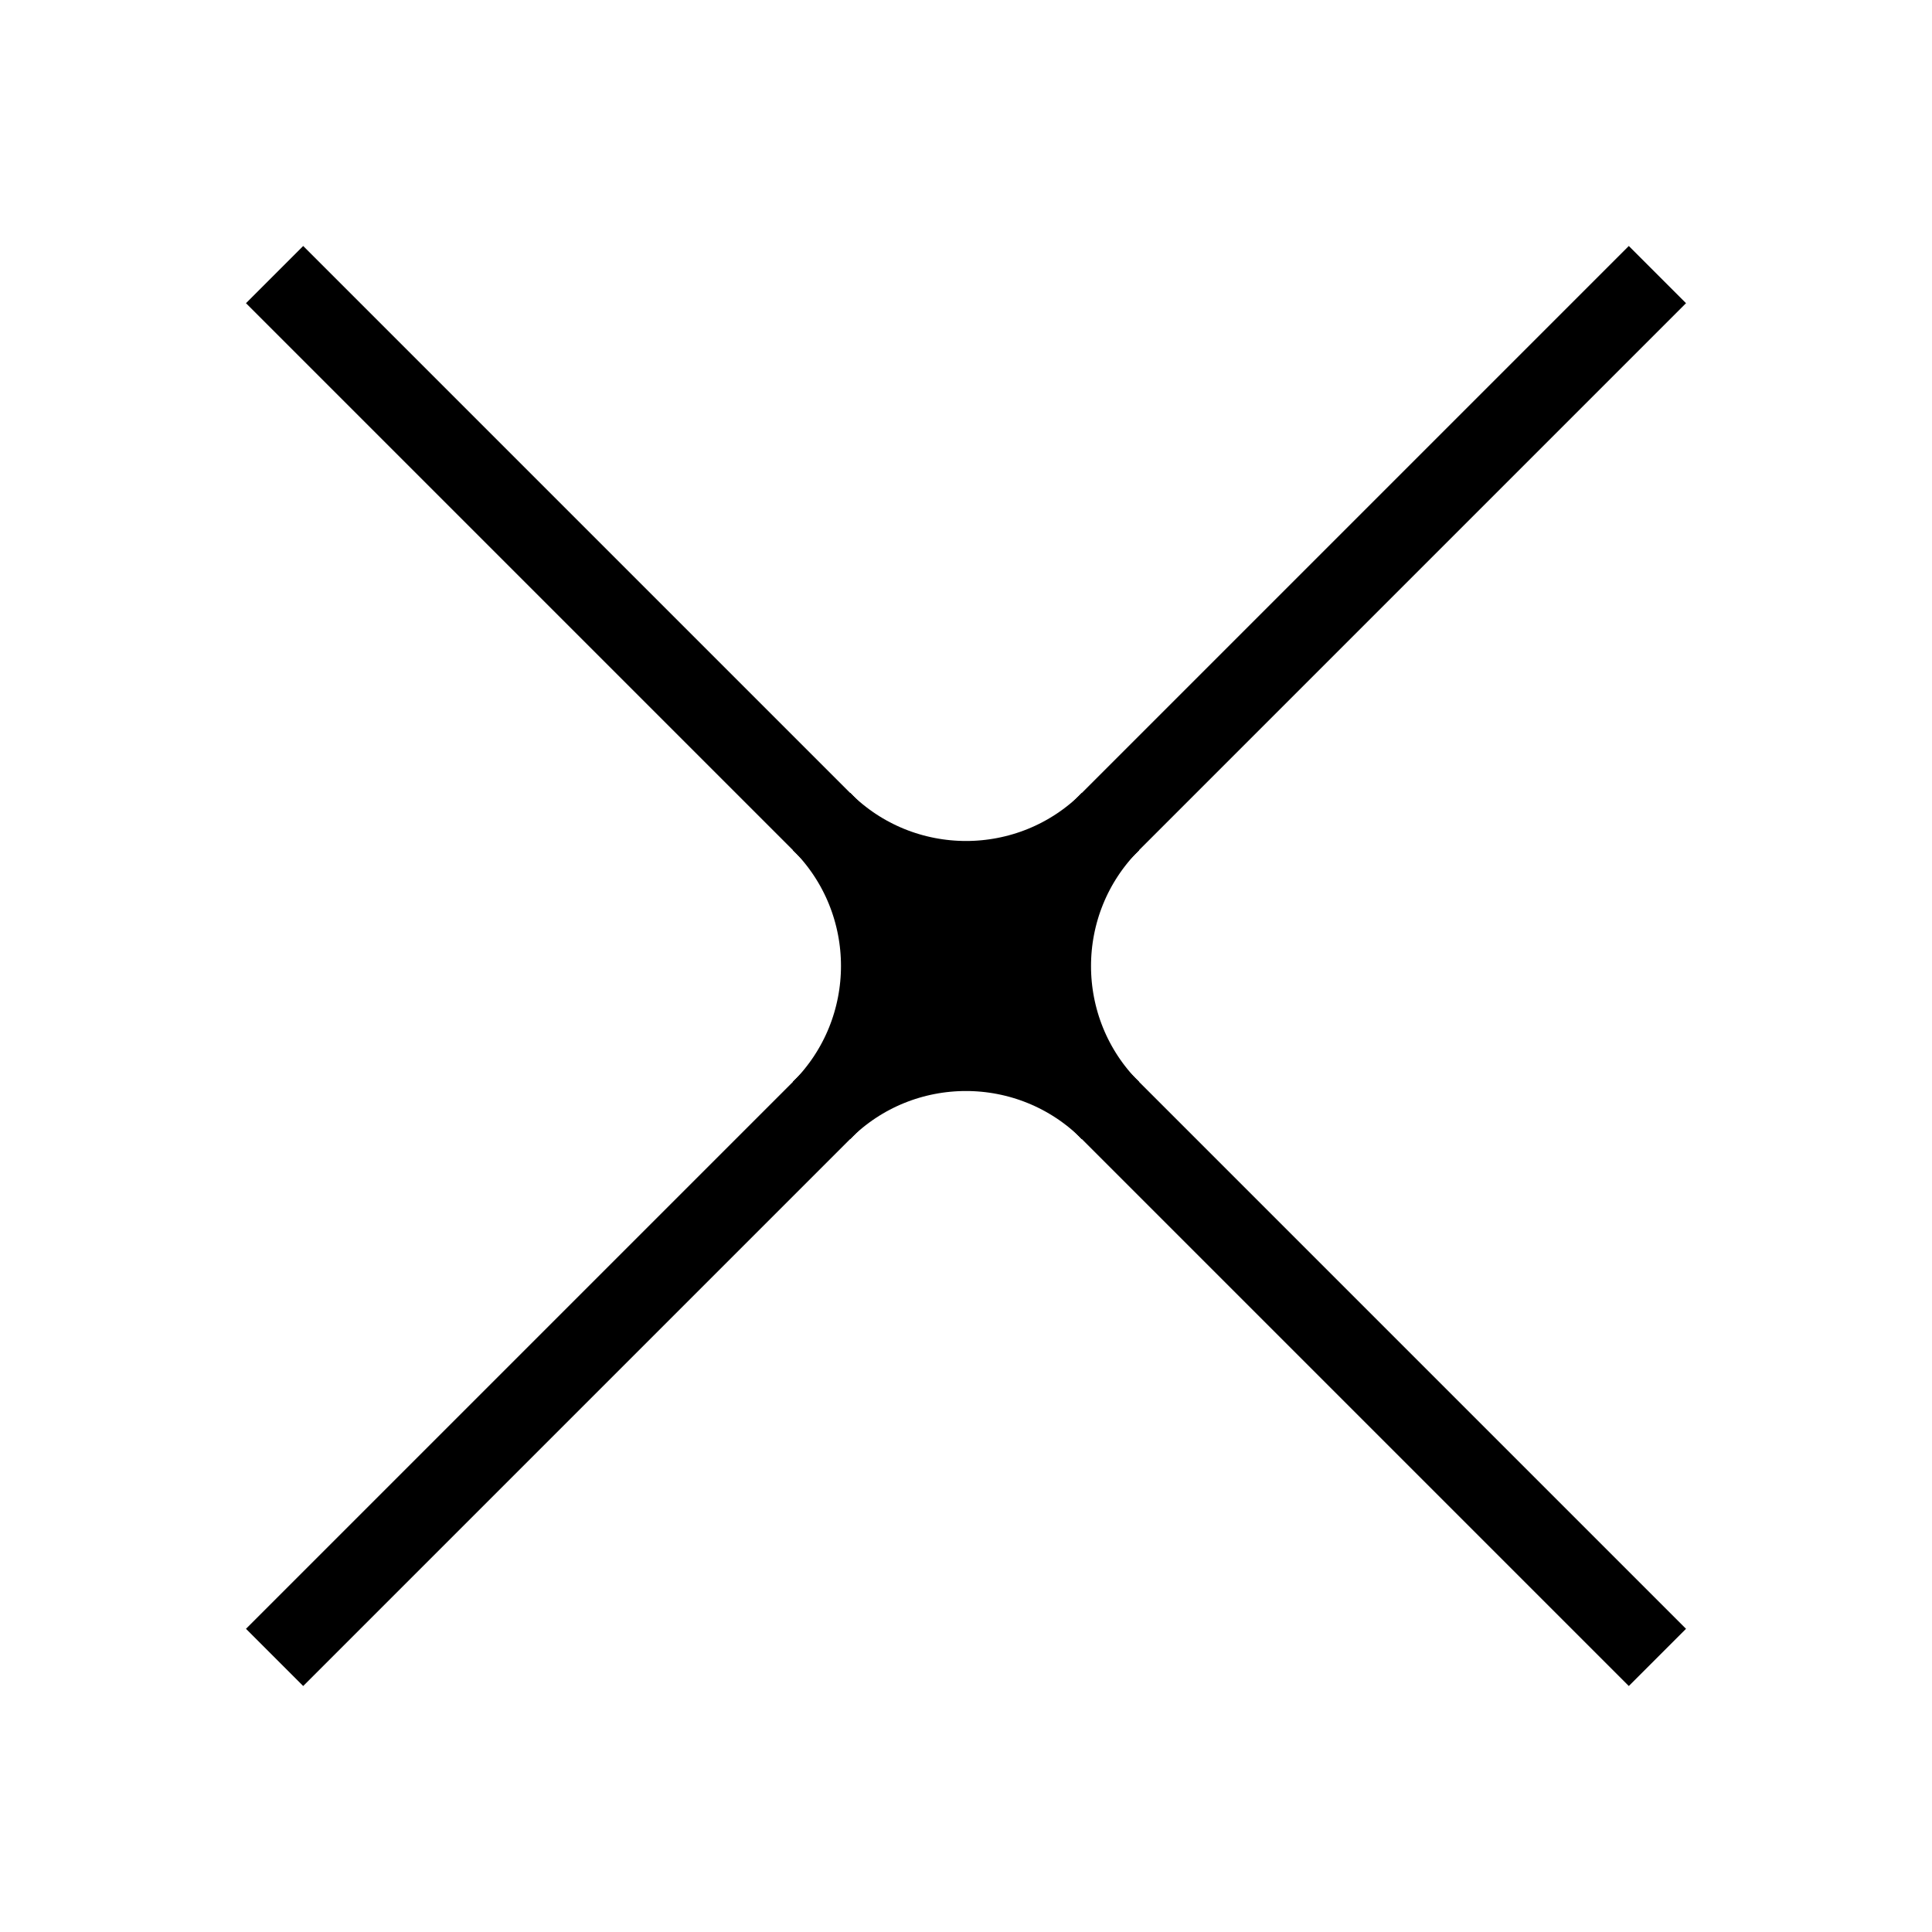
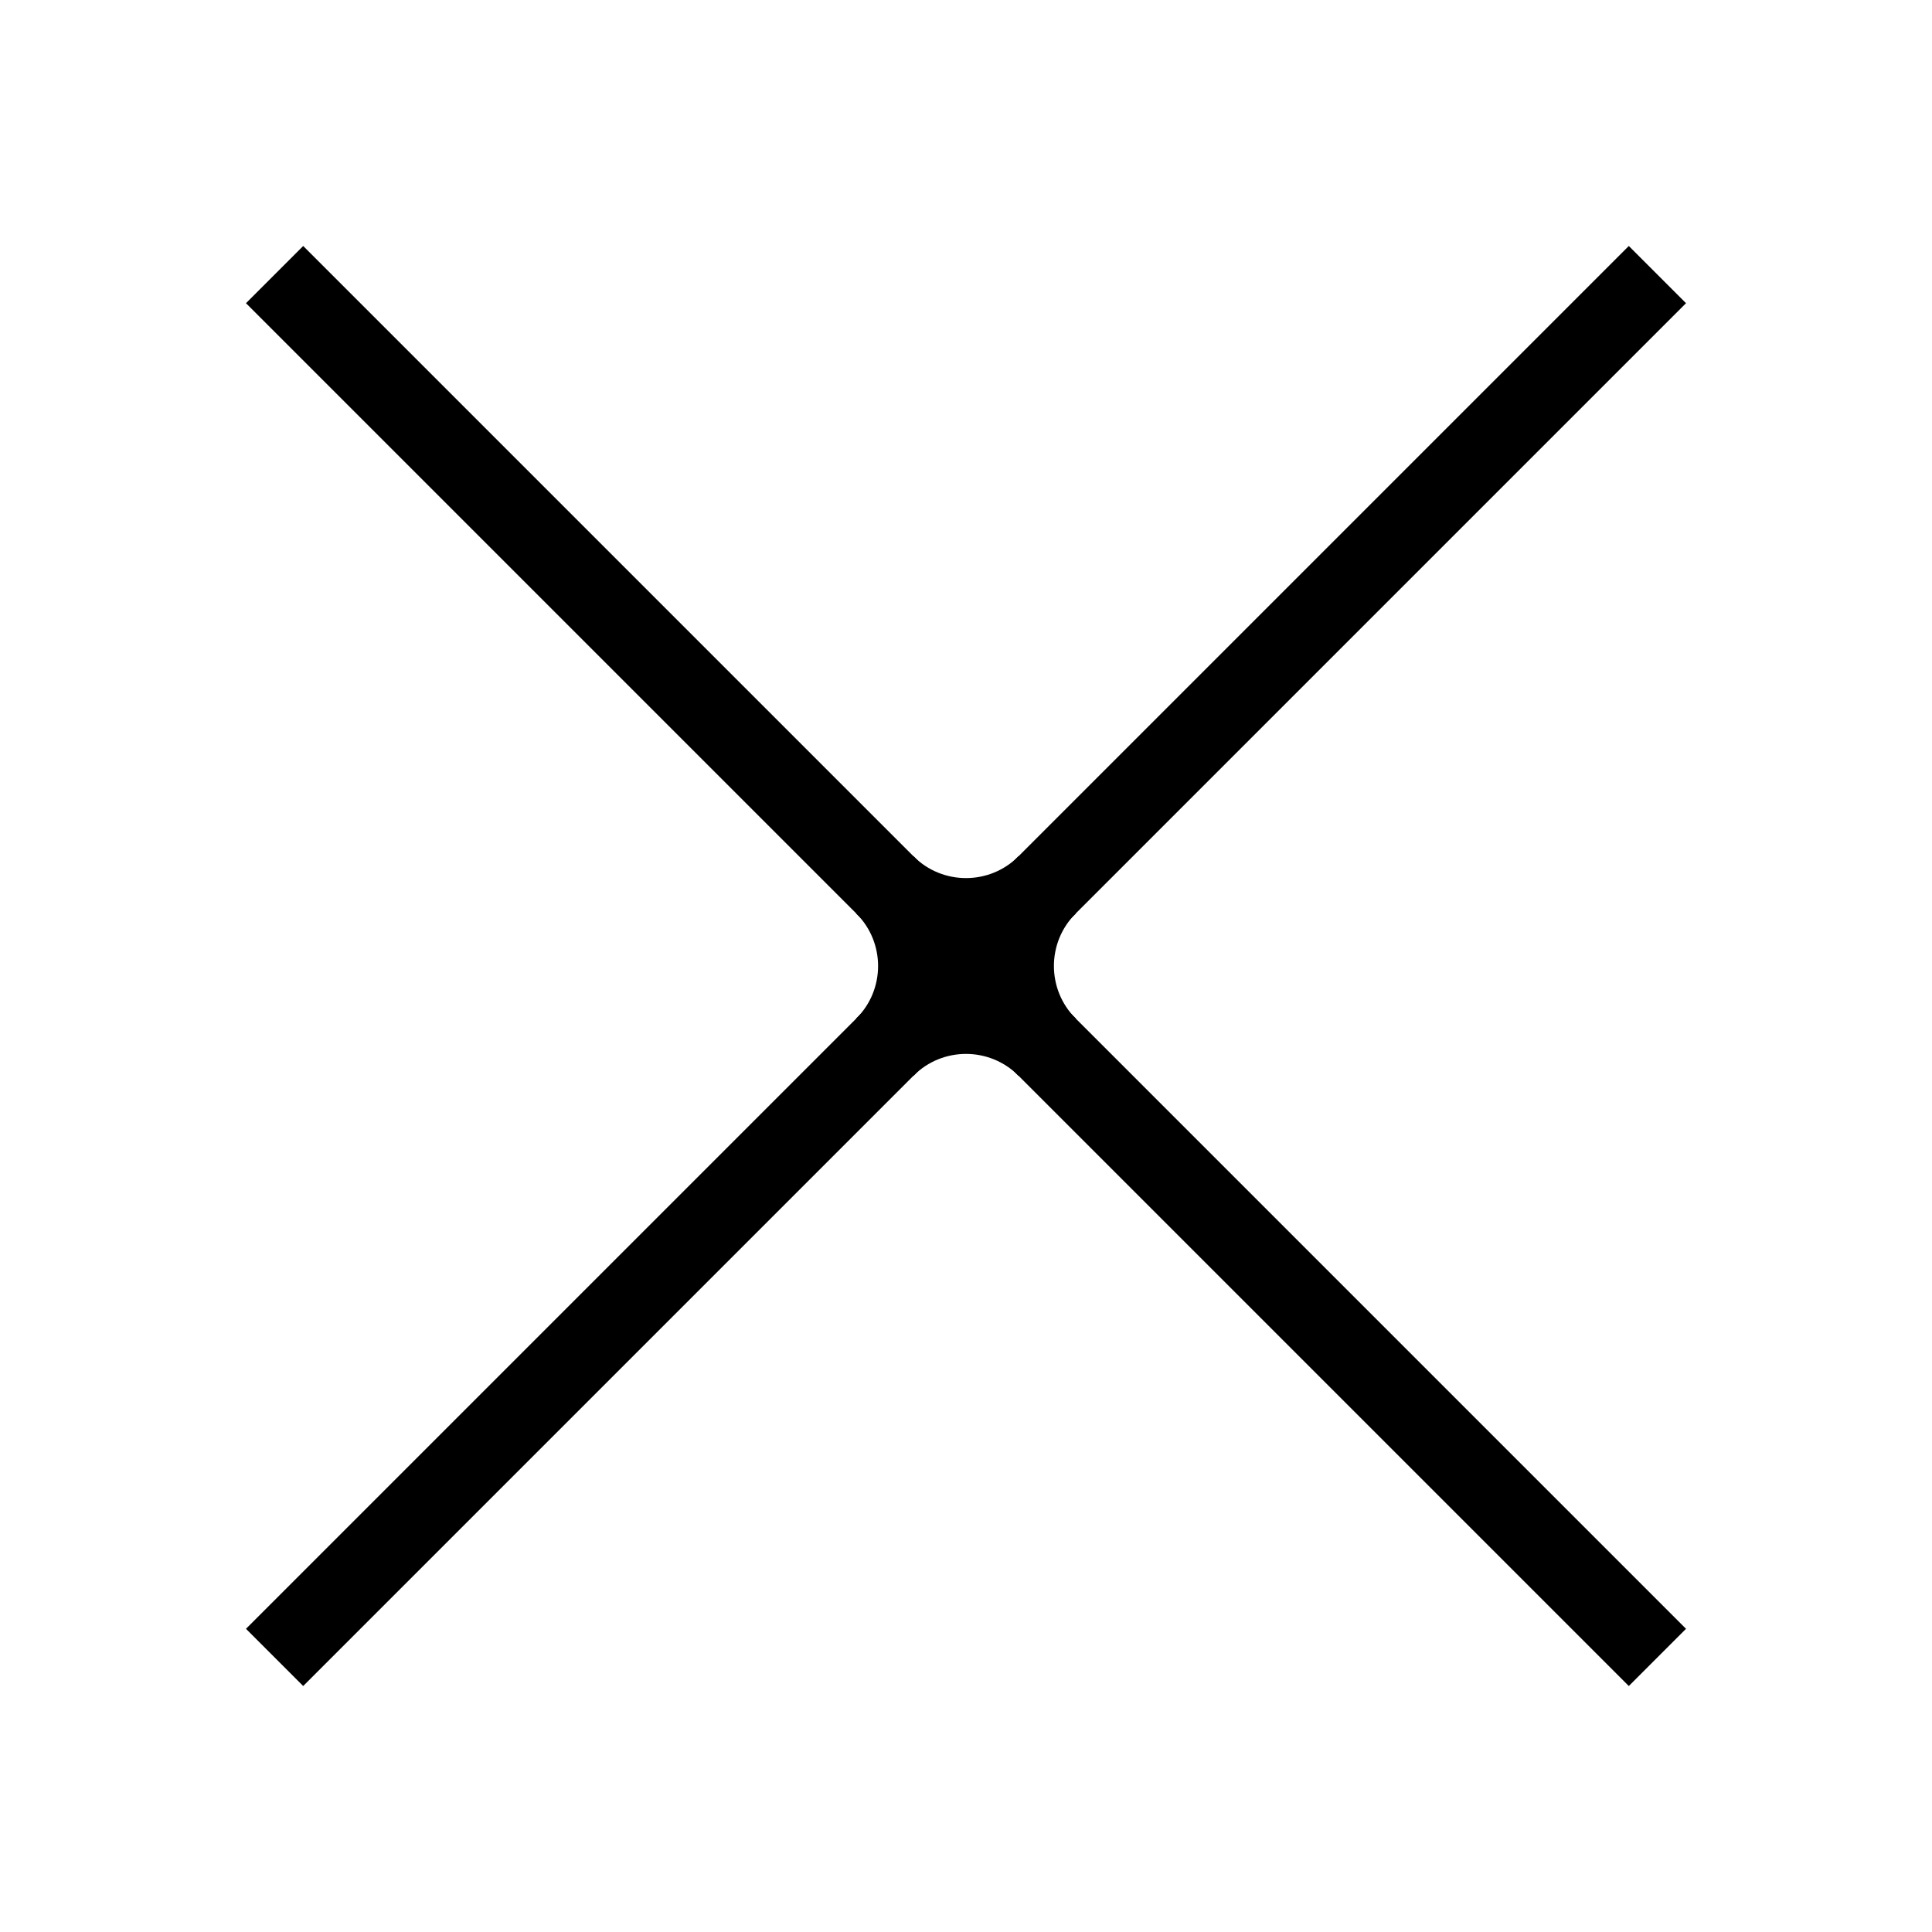
<svg xmlns="http://www.w3.org/2000/svg" width="16" height="16" stroke-width="0.67" viewBox="0 0 16 16">
  <path fill="none" stroke="currentColor" stroke-width="0.67" d="m2.274 2.274 11.452 11.452m0-11.452L2.274 13.726" />
-   <path fill="currentColor" d="M9.196 9.196a1.692 1.692 0 0 0-2.393 0l1.196-1.196Z" />
-   <path fill="none" stroke="currentColor" stroke-width="0.67" d="M9.196 9.196a1.692 1.692 0 0 0-2.393 0" />
-   <path fill="currentColor" d="M6.804 9.196a1.692 1.692 0 0 0 0-2.393l1.196 1.196Z" />
-   <path fill="none" stroke="currentColor" stroke-width="0.67" d="M6.804 9.196a1.692 1.692 0 0 0 0-2.393" />
-   <path fill="currentColor" d="M6.804 6.804a1.692 1.692 0 0 0 2.393 0L8 8Z" />
-   <path fill="none" stroke="currentColor" stroke-width="0.67" d="M6.804 6.804a1.692 1.692 0 0 0 2.393 0" />
-   <path fill="currentColor" d="M9.196 6.804a1.692 1.692 0 0 0 0 2.393L8 8Z" />
-   <path fill="none" stroke="currentColor" stroke-width="0.67" d="M9.196 6.804a1.692 1.692 0 0 0 0 2.393" />
+   <path fill="currentColor" d="M8.671 8.671a.949.949 0 0 0-1.342 0l.671-.671Z" />
+   <path fill="none" stroke="currentColor" stroke-width="0.67" d="M8.671 8.671a.949.949 0 0 0-1.342 0" />
+   <path fill="currentColor" d="M7.329 8.671a.949.949 0 0 0 0-1.342l.671.671Z" />
+   <path fill="none" stroke="currentColor" stroke-width="0.67" d="M7.329 8.671a.949.949 0 0 0 0-1.342" />
+   <path fill="currentColor" d="M7.329 7.329a.949.949 0 0 0 1.342 0l-.671.671Z" />
+   <path fill="none" stroke="currentColor" stroke-width="0.67" d="M7.329 7.329a.949.949 0 0 0 1.342 0" />
+   <path fill="currentColor" d="M8.671 7.329a.949.949 0 0 0 0 1.342l-.671-.671Z" />
+   <path fill="none" stroke="currentColor" stroke-width="0.67" d="M8.671 7.329a.949.949 0 0 0 0 1.342" />
</svg>
